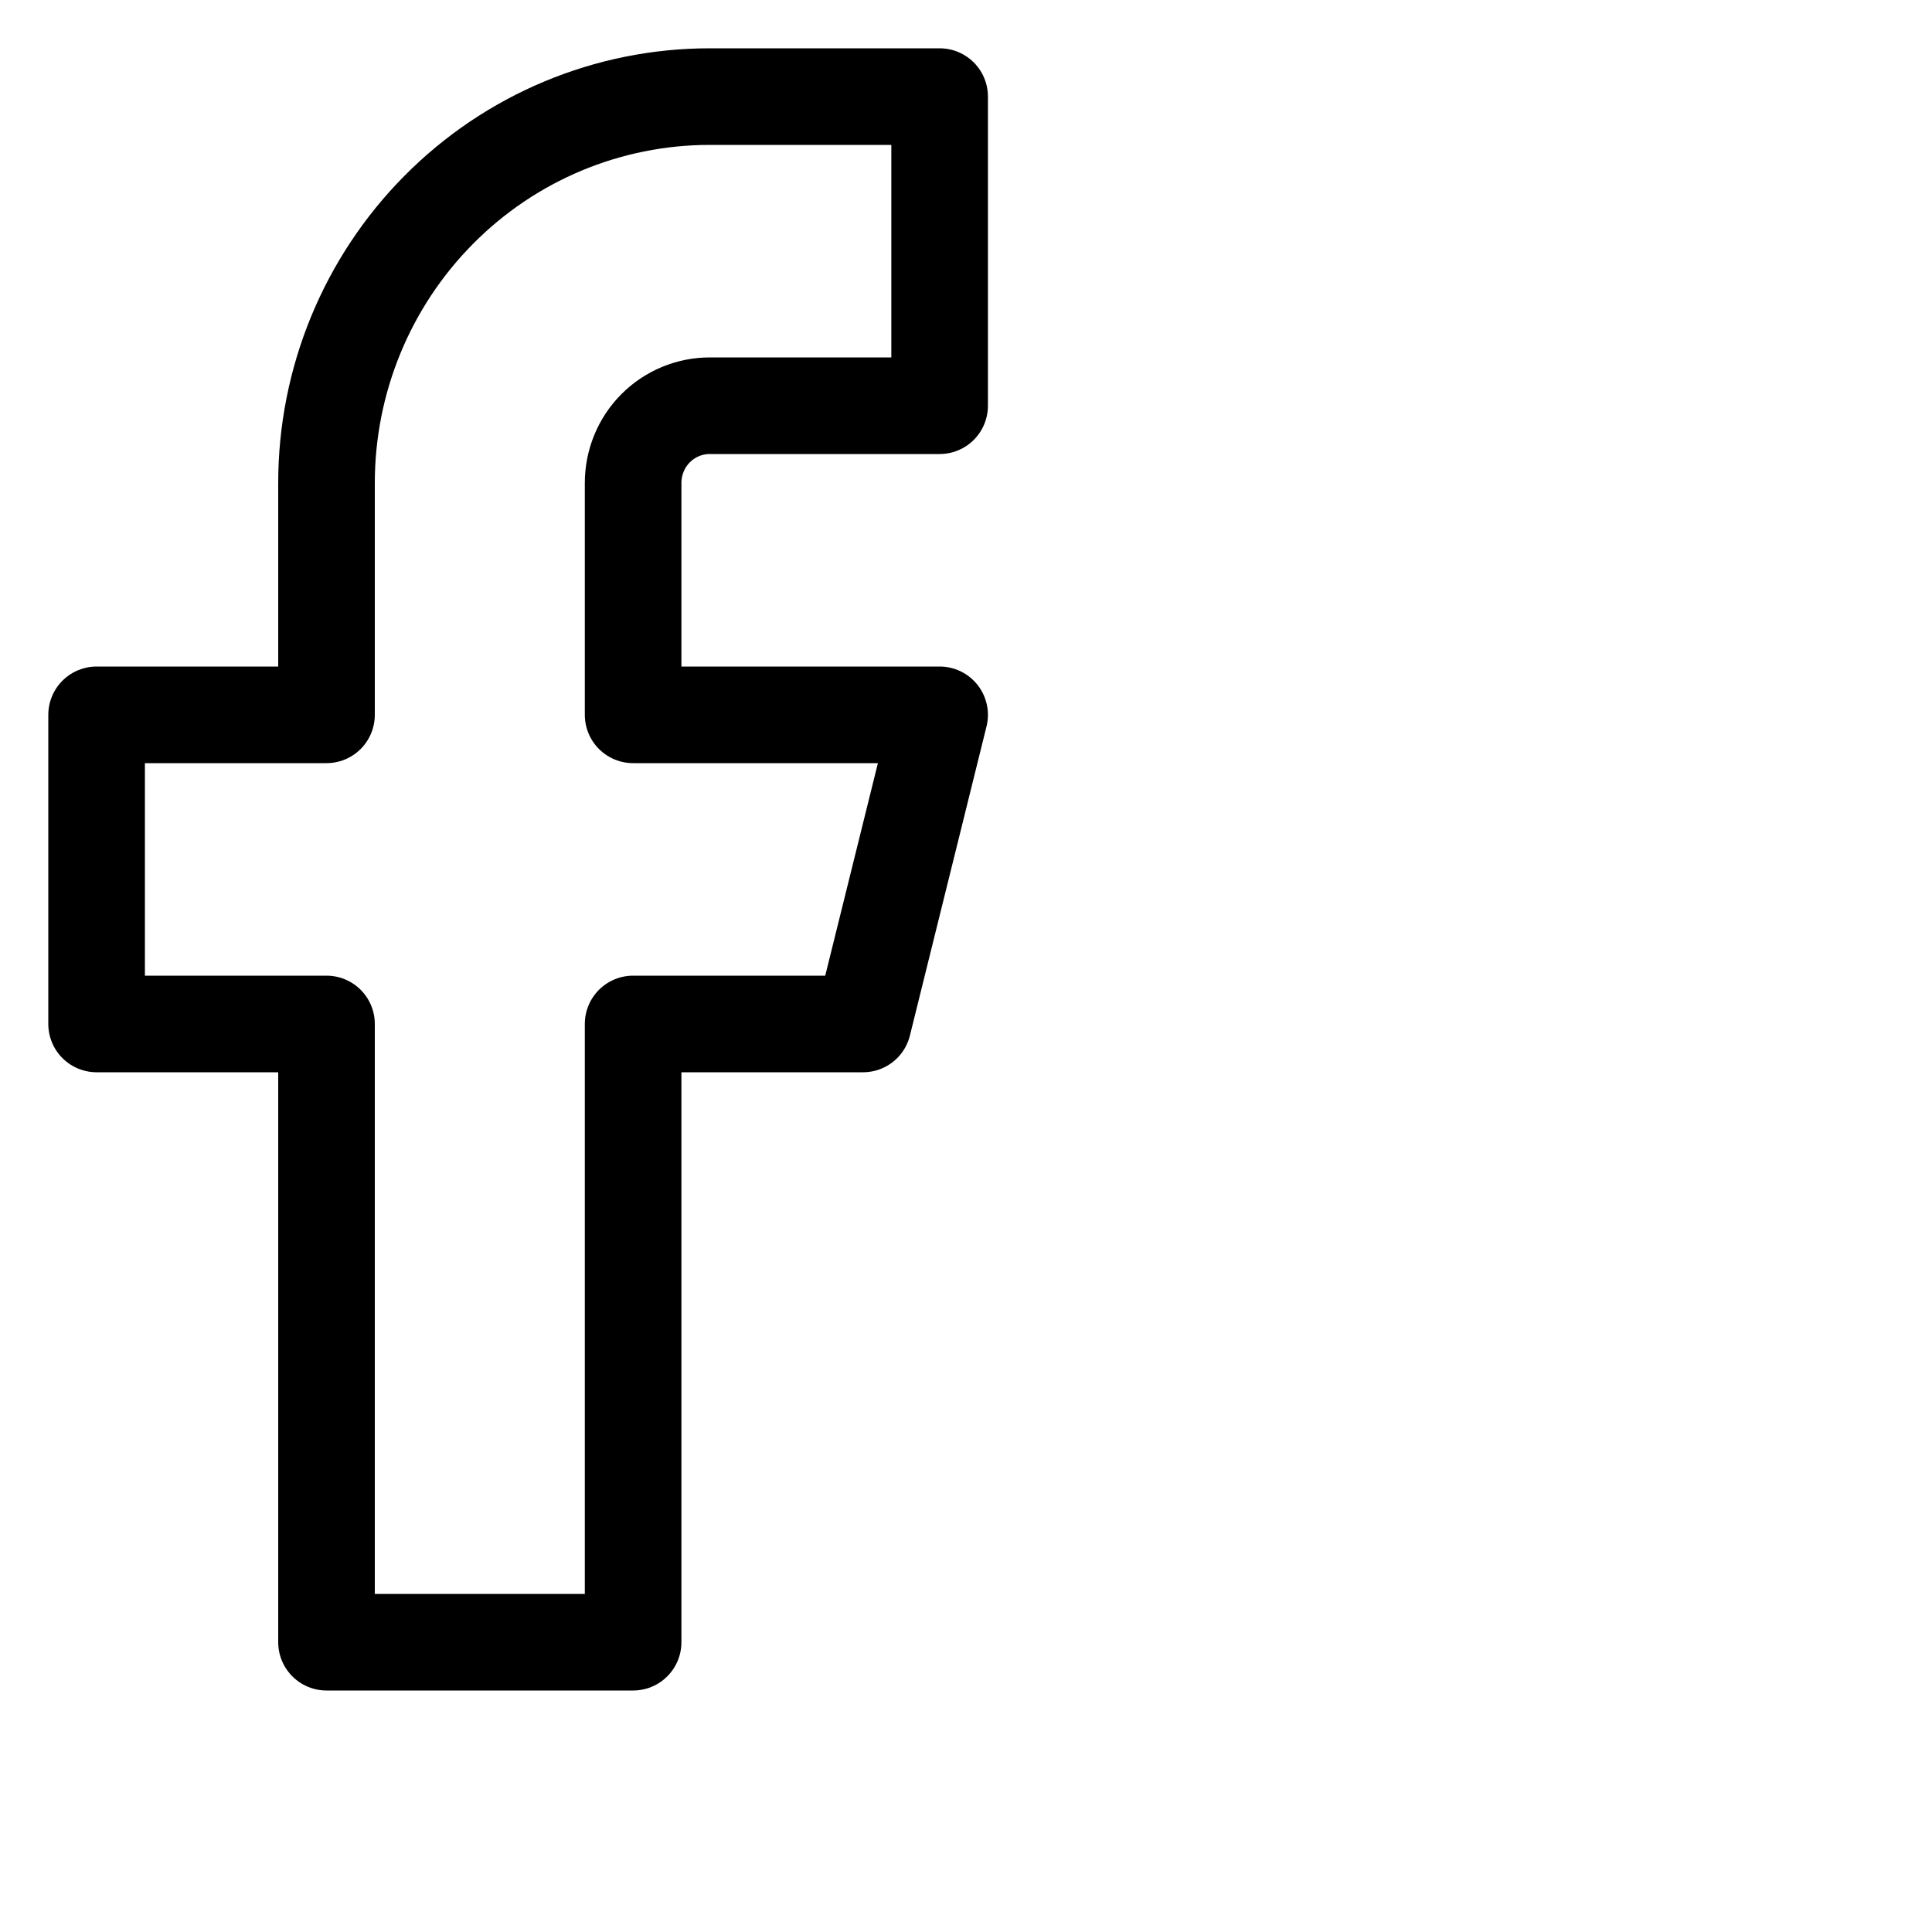
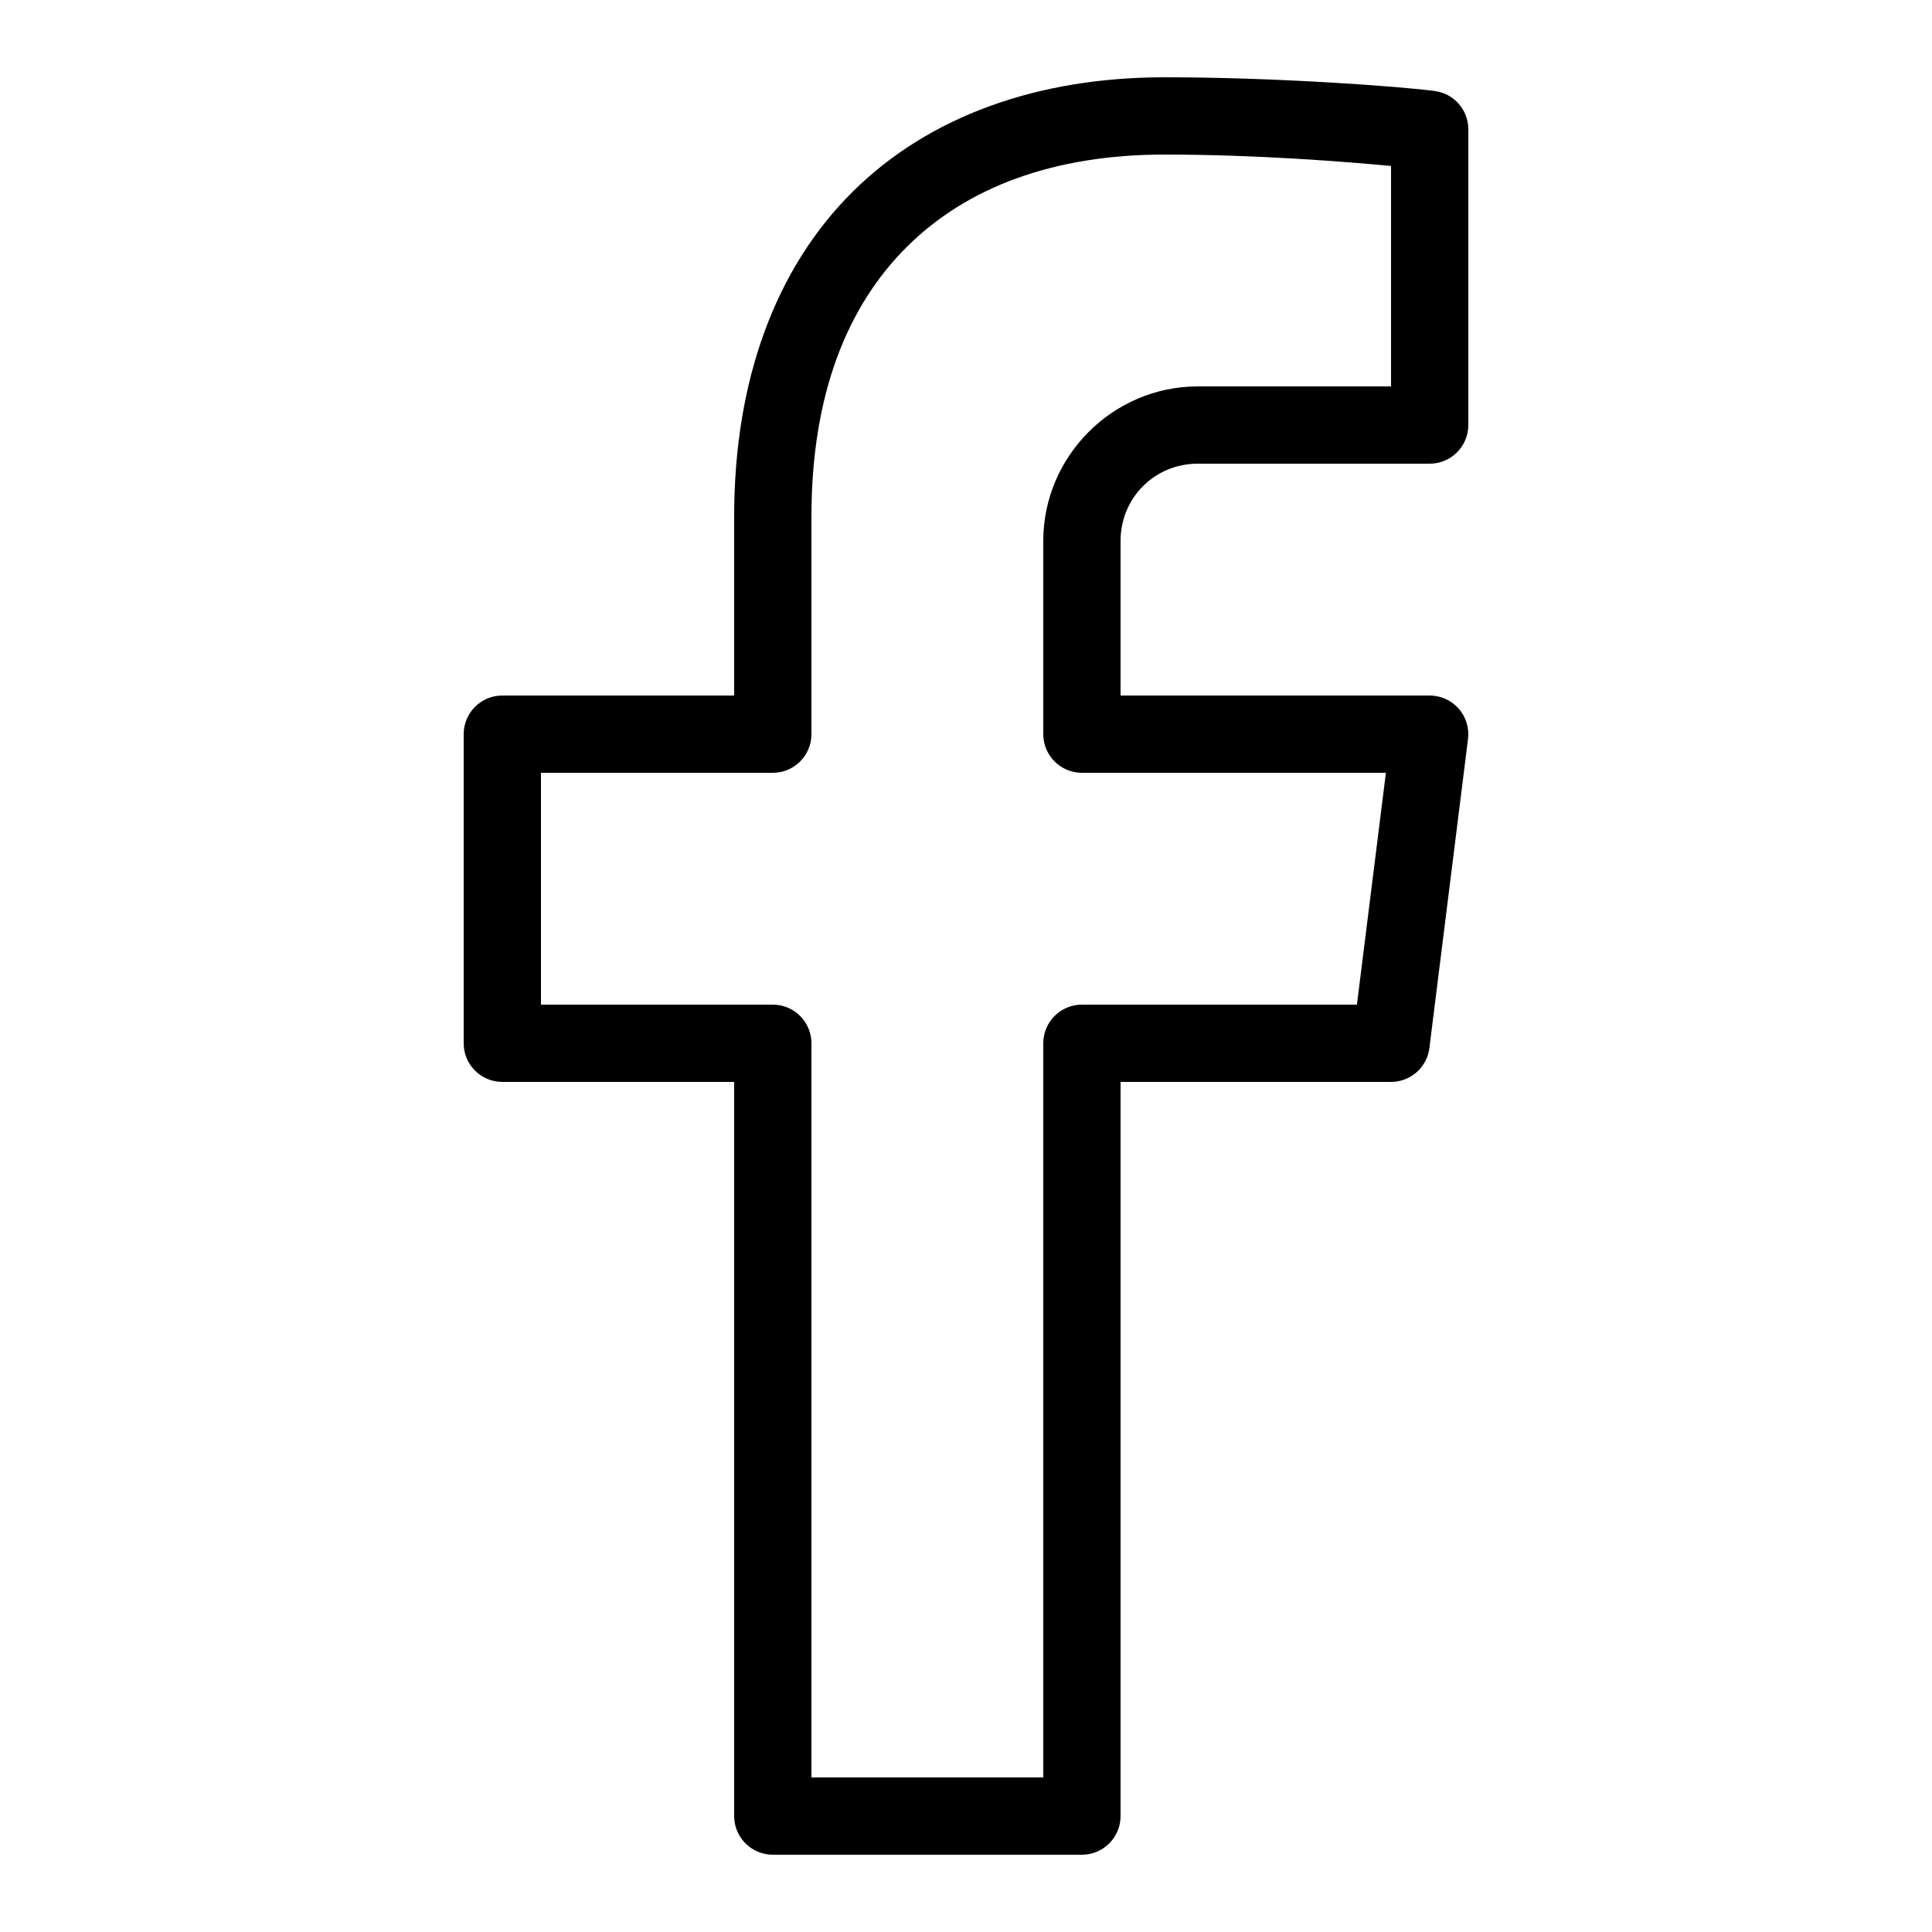
- <svg xmlns="http://www.w3.org/2000/svg" width="50" height="50" viewBox="0 0 20 20" fill="none">
-   <path d="M9.727 1H7.347C6.295 1 5.286 1.421 4.542 2.172C3.798 2.922 3.38 3.939 3.38 5V7.4H1V10.6H3.38V17H6.554V10.6H8.934L9.727 7.4H6.554V5C6.554 4.788 6.637 4.584 6.786 4.434C6.935 4.284 7.137 4.2 7.347 4.2H9.727V1Z" stroke="black" stroke-linecap="round" stroke-linejoin="round" />
+ <svg xmlns="http://www.w3.org/2000/svg" viewBox="0 0 50 50">
+   <path d="M 30.141 2 C 26.87 2 24.045 2.997 22.062 4.967 C 20.08 6.937 19 9.824 19 13.367 L 19 18 L 13 18 A 1 1 0 0 0 12 19 L 12 27 A 1 1 0 0 0 13 28 L 19 28 L 19 47 A 1 1 0 0 0 20 48 L 28 48 A 1 1 0 0 0 29 47 L 29 28 L 36 28 A 1 1 0 0 0 36.992 27.125 L 37.992 19.125 A 1 1 0 0 0 37 18 L 29 18 L 29 14 C 29 12.883 29.883 12 31 12 L 37 12 A 1 1 0 0 0 38 11 L 38 3.346 A 1 1 0 0 0 37.131 2.355 C 36.247 2.238 33.057 2 30.141 2 z M 30.141 4 C 32.578 4 34.935 4.195 36 4.295 L 36 10 L 31 10 C 28.803 10 27 11.803 27 14 L 27 19 A 1 1 0 0 0 28 20 L 35.867 20 L 35.117 26 L 28 26 A 1 1 0 0 0 27 27 L 27 46 L 21 46 L 21 27 A 1 1 0 0 0 20 26 L 14 26 L 14 20 L 20 20 A 1 1 0 0 0 21 19 L 21 13.367 C 21 10.223 21.92 7.927 23.473 6.385 C 25.025 4.843 27.27 4 30.141 4 z" fill="currentColor" />
</svg>
